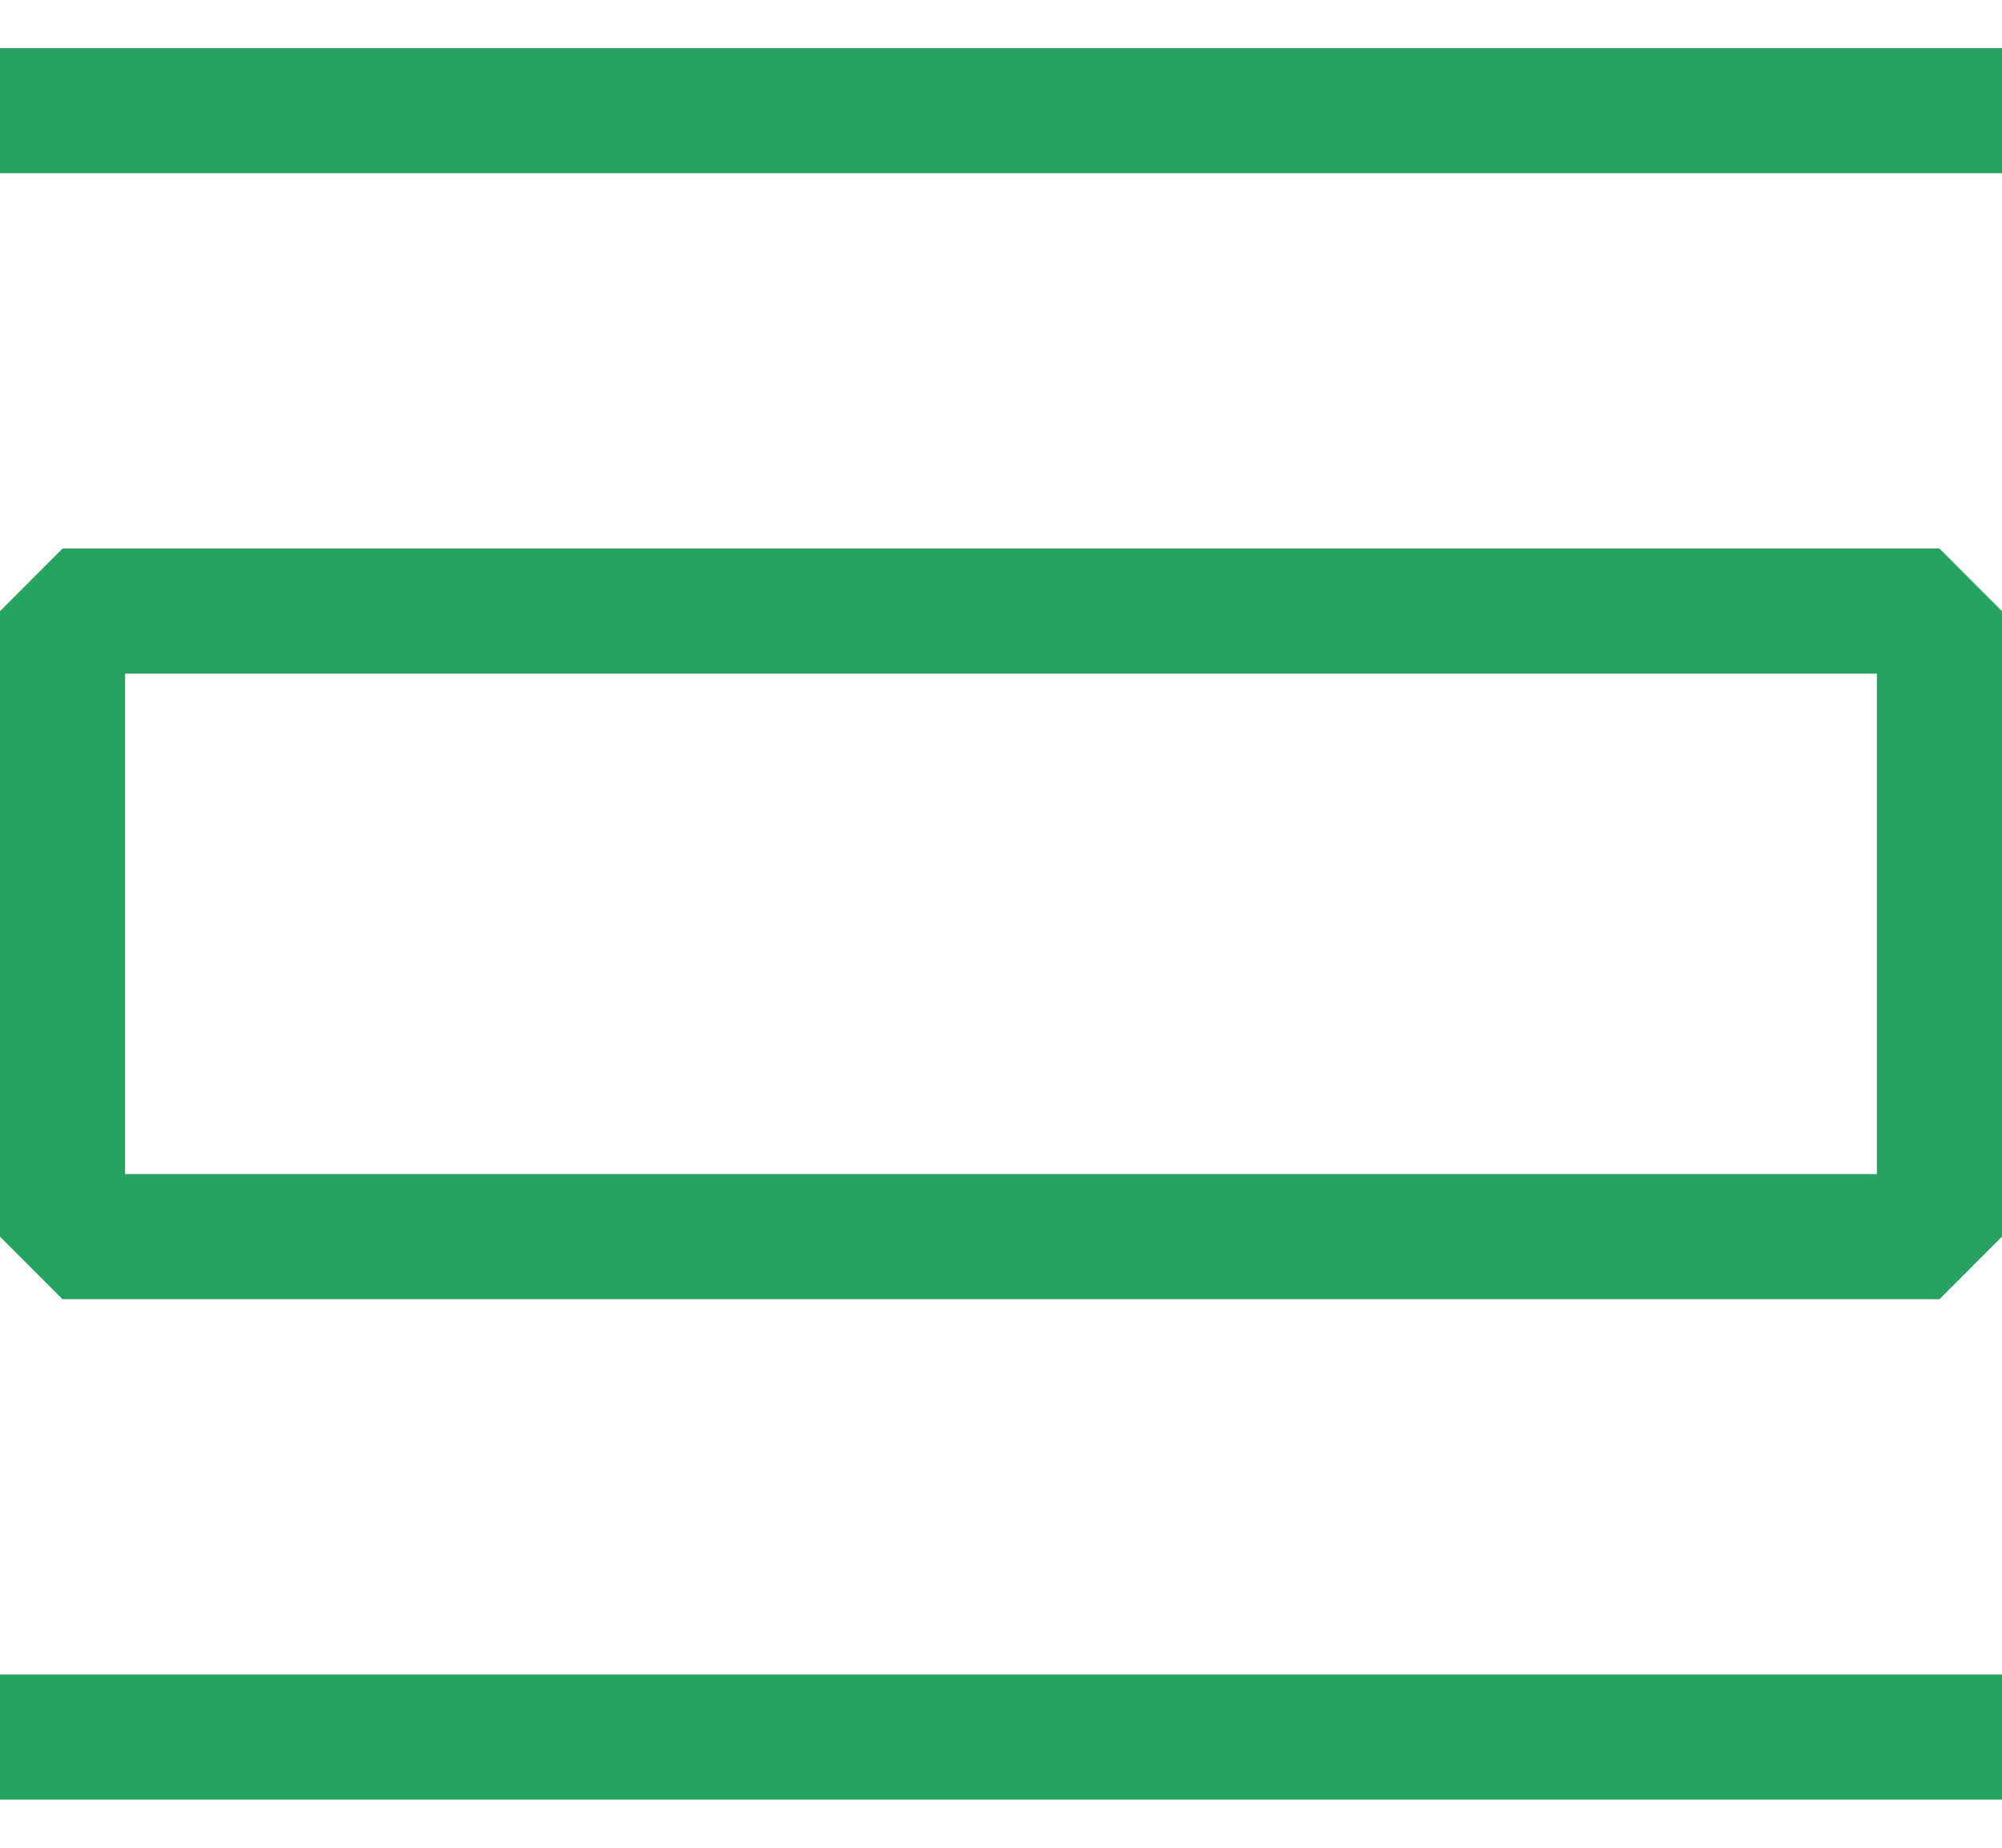
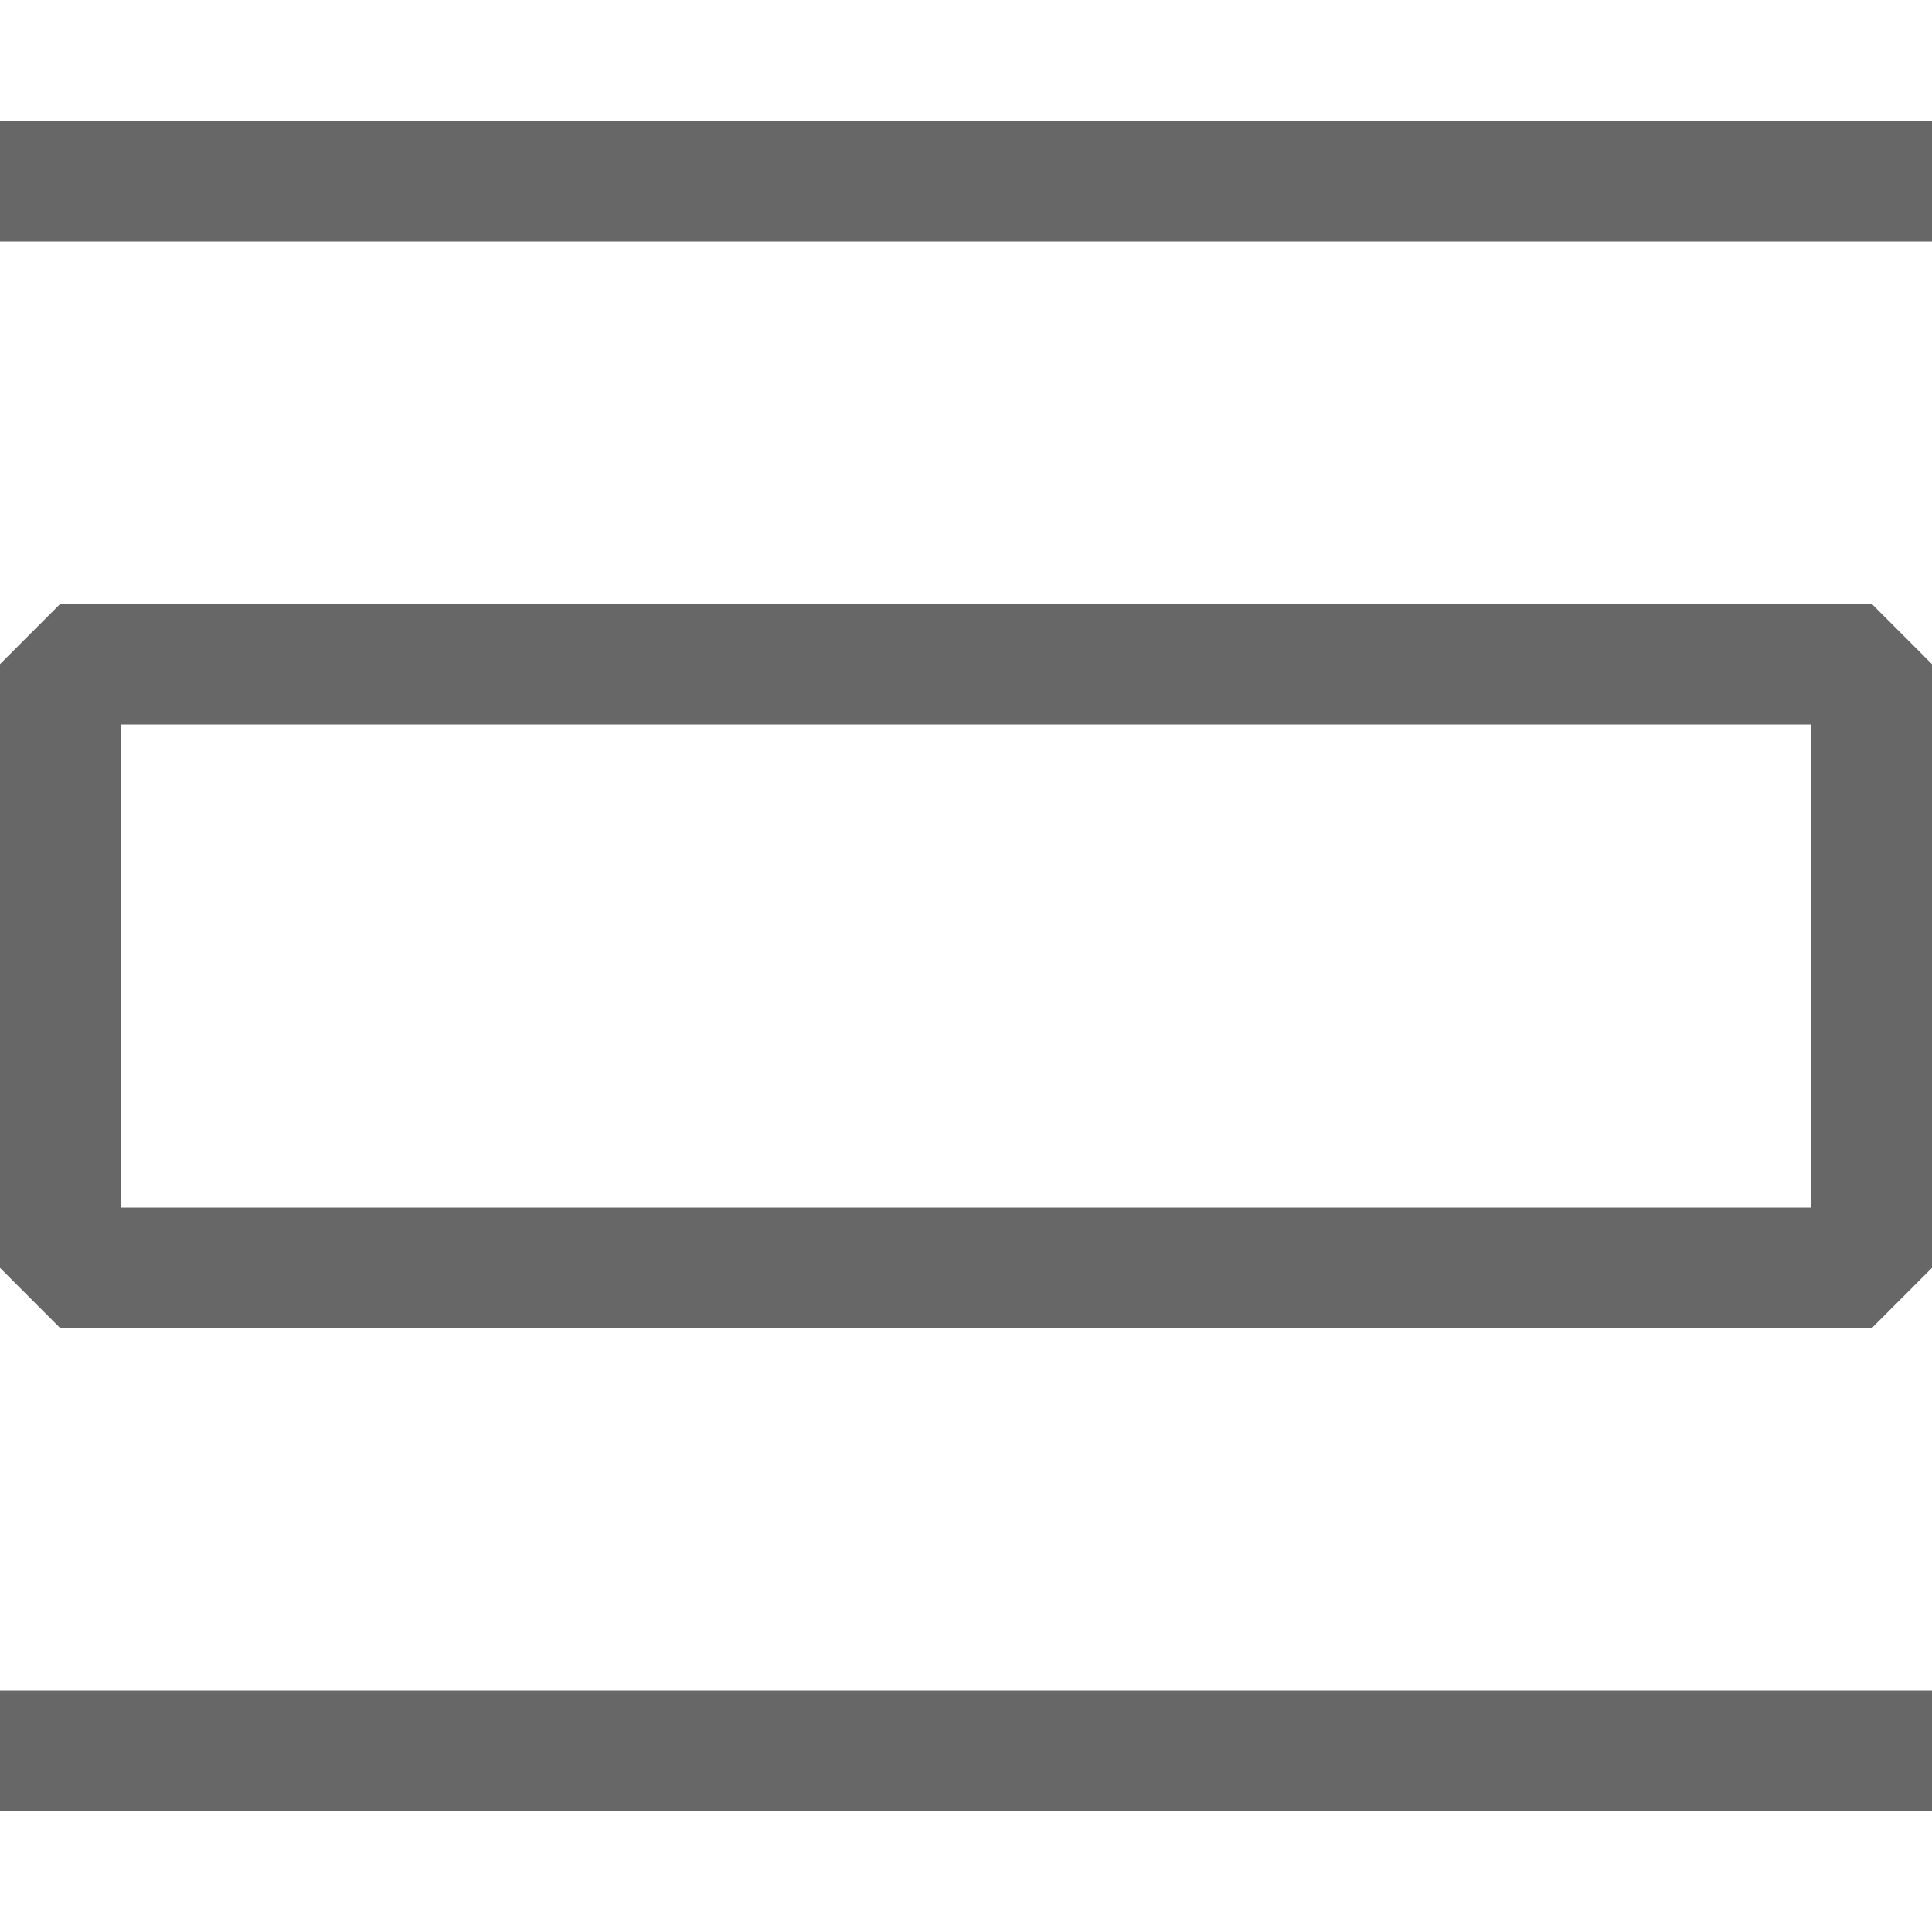
- <svg xmlns="http://www.w3.org/2000/svg" width="26" height="24" viewBox="0 0 26 24" fill="none">
-   <path fill-rule="evenodd" clip-rule="evenodd" d="M26 2.25H0V0.625H26V2.25ZM0 7.938L0.812 7.125H25.188L26 7.938V16.062L25.188 16.875H0.812L0 16.062V7.938ZM1.625 8.75V15.25H24.375V8.75H1.625ZM0 23.375H26V21.75H0V23.375Z" fill="#28A263" />
+ <svg xmlns="http://www.w3.org/2000/svg" width="26" height="26" viewBox="0 0 26 26" fill="none">
+   <path fill-rule="evenodd" clip-rule="evenodd" d="M26 3.25H0V1.625H26V3.25ZM0 8.938L0.812 8.125H25.188L26 8.938V17.062L25.188 17.875H0.812L0 17.062V8.938ZM1.625 9.75V16.25H24.375V9.75H1.625ZM0 24.375H26V22.75H0V24.375Z" fill="#676767" />
</svg>
